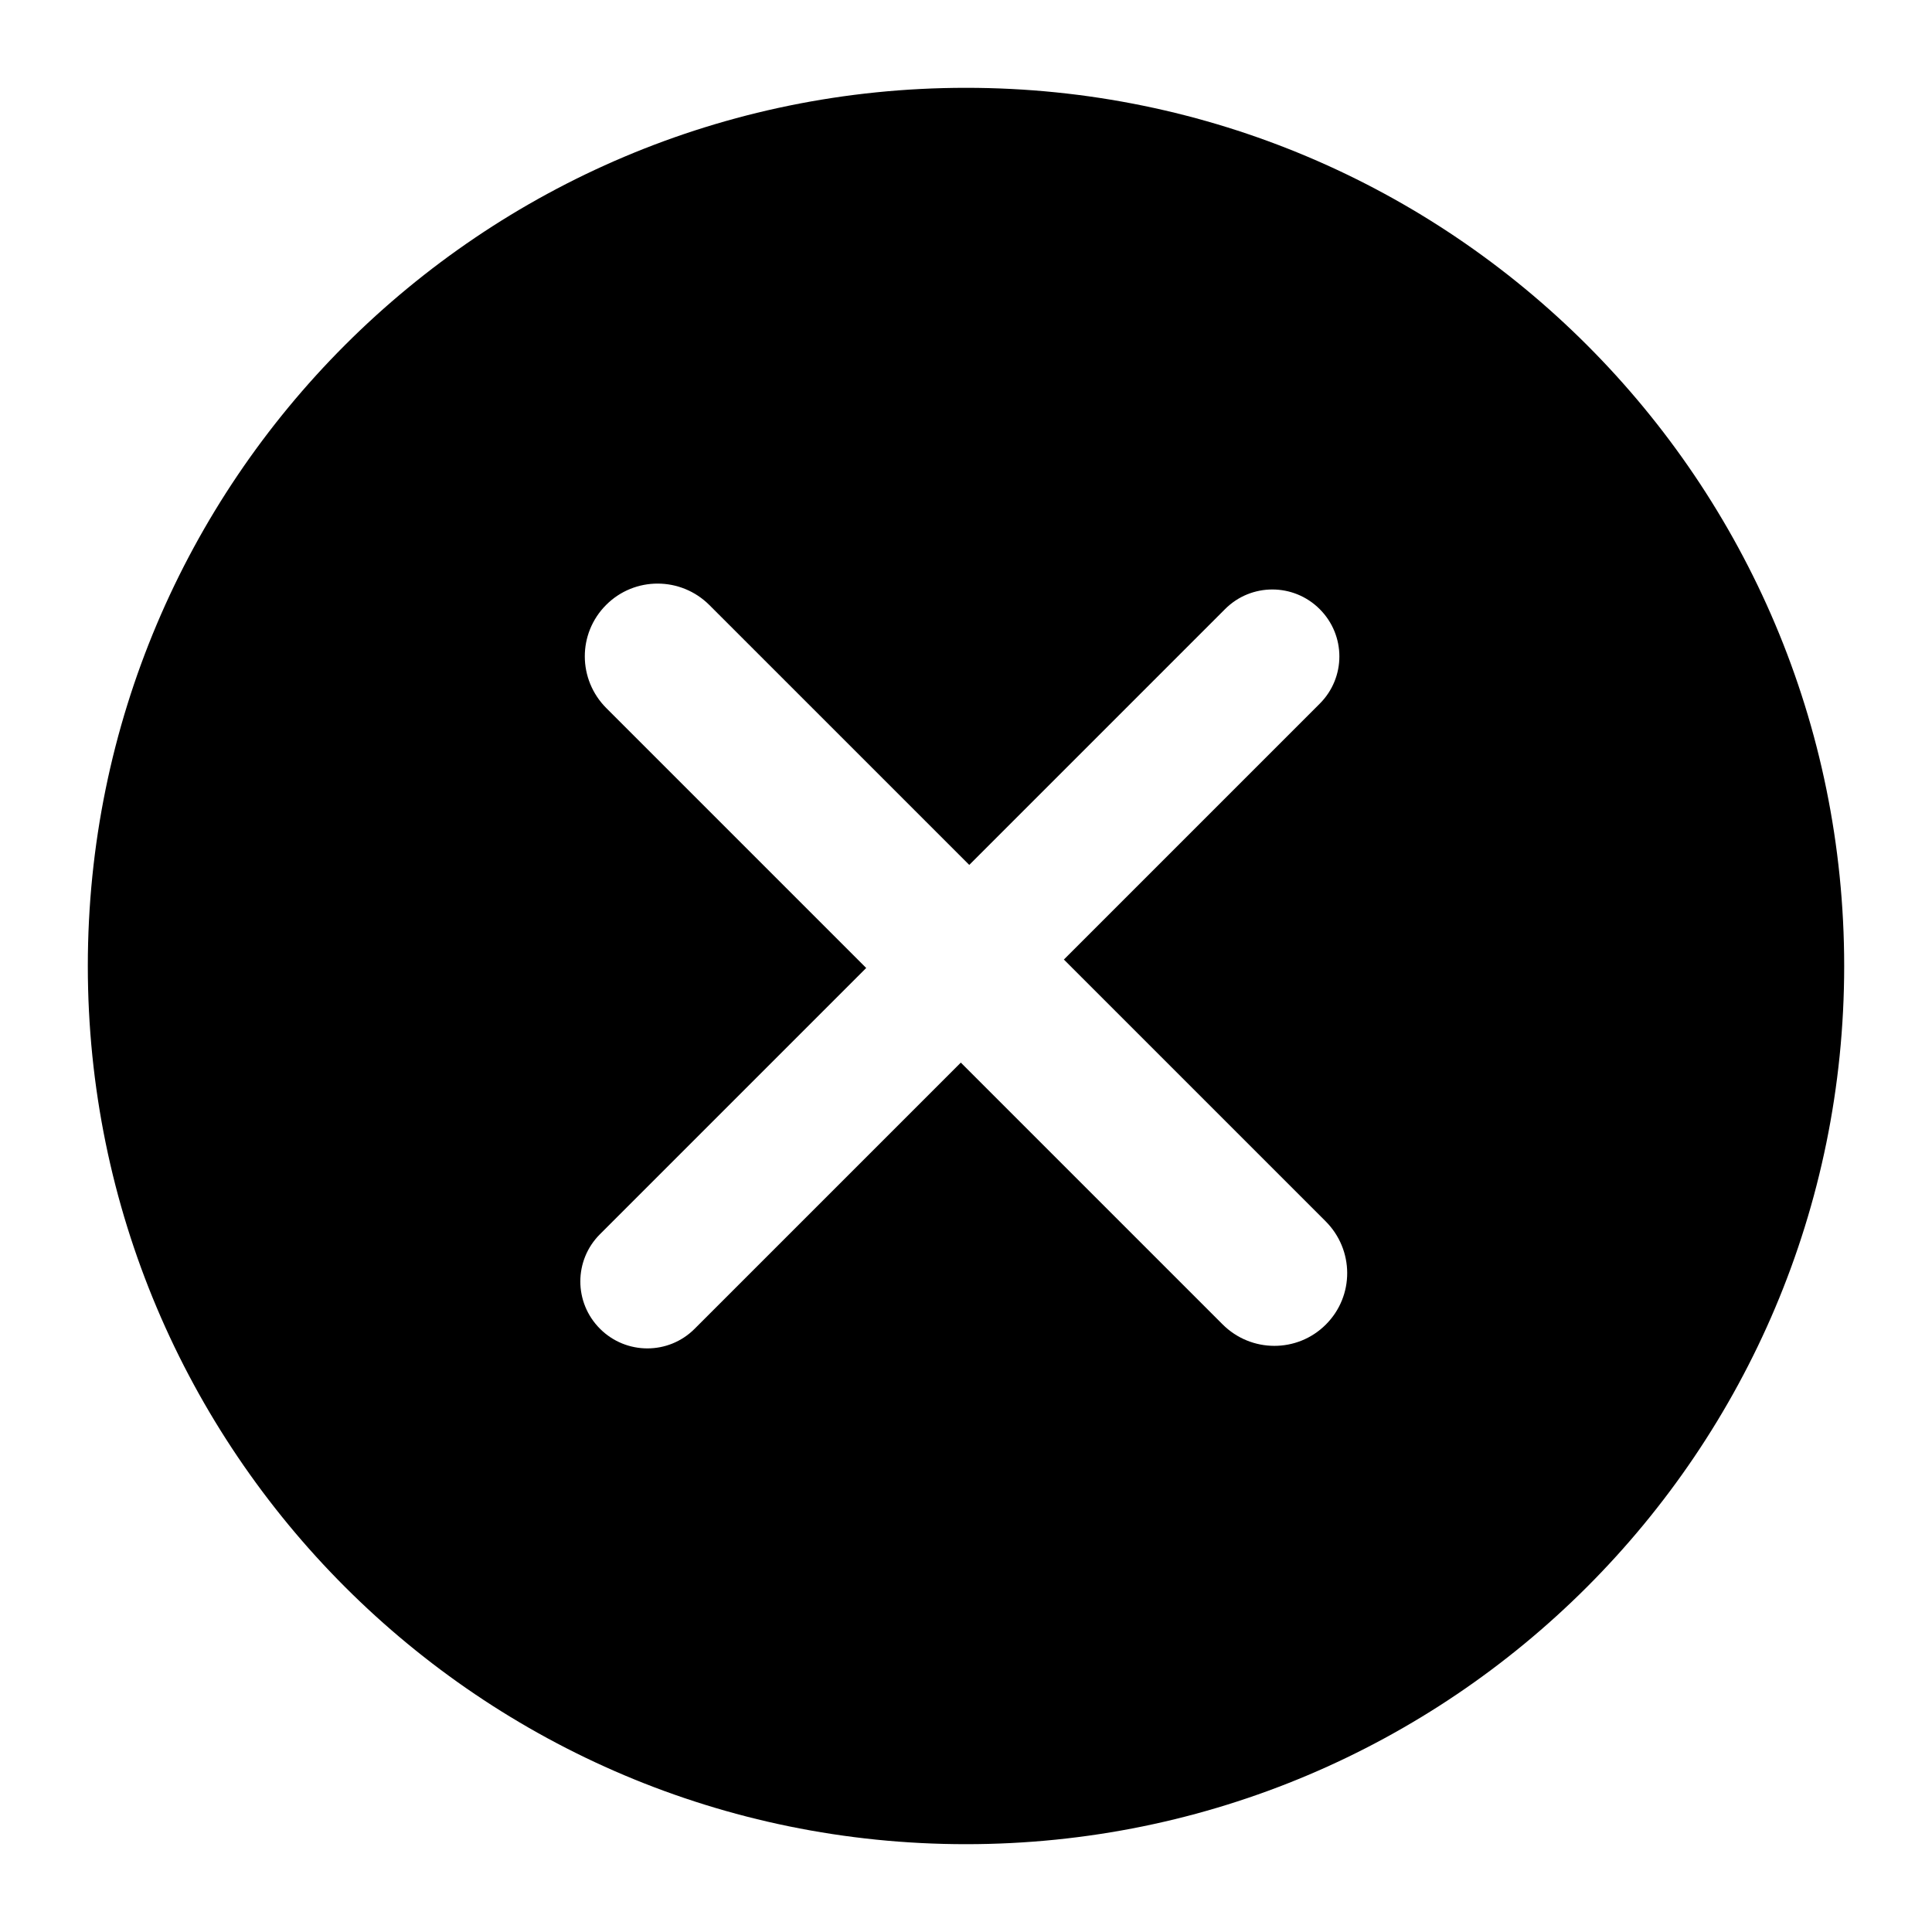
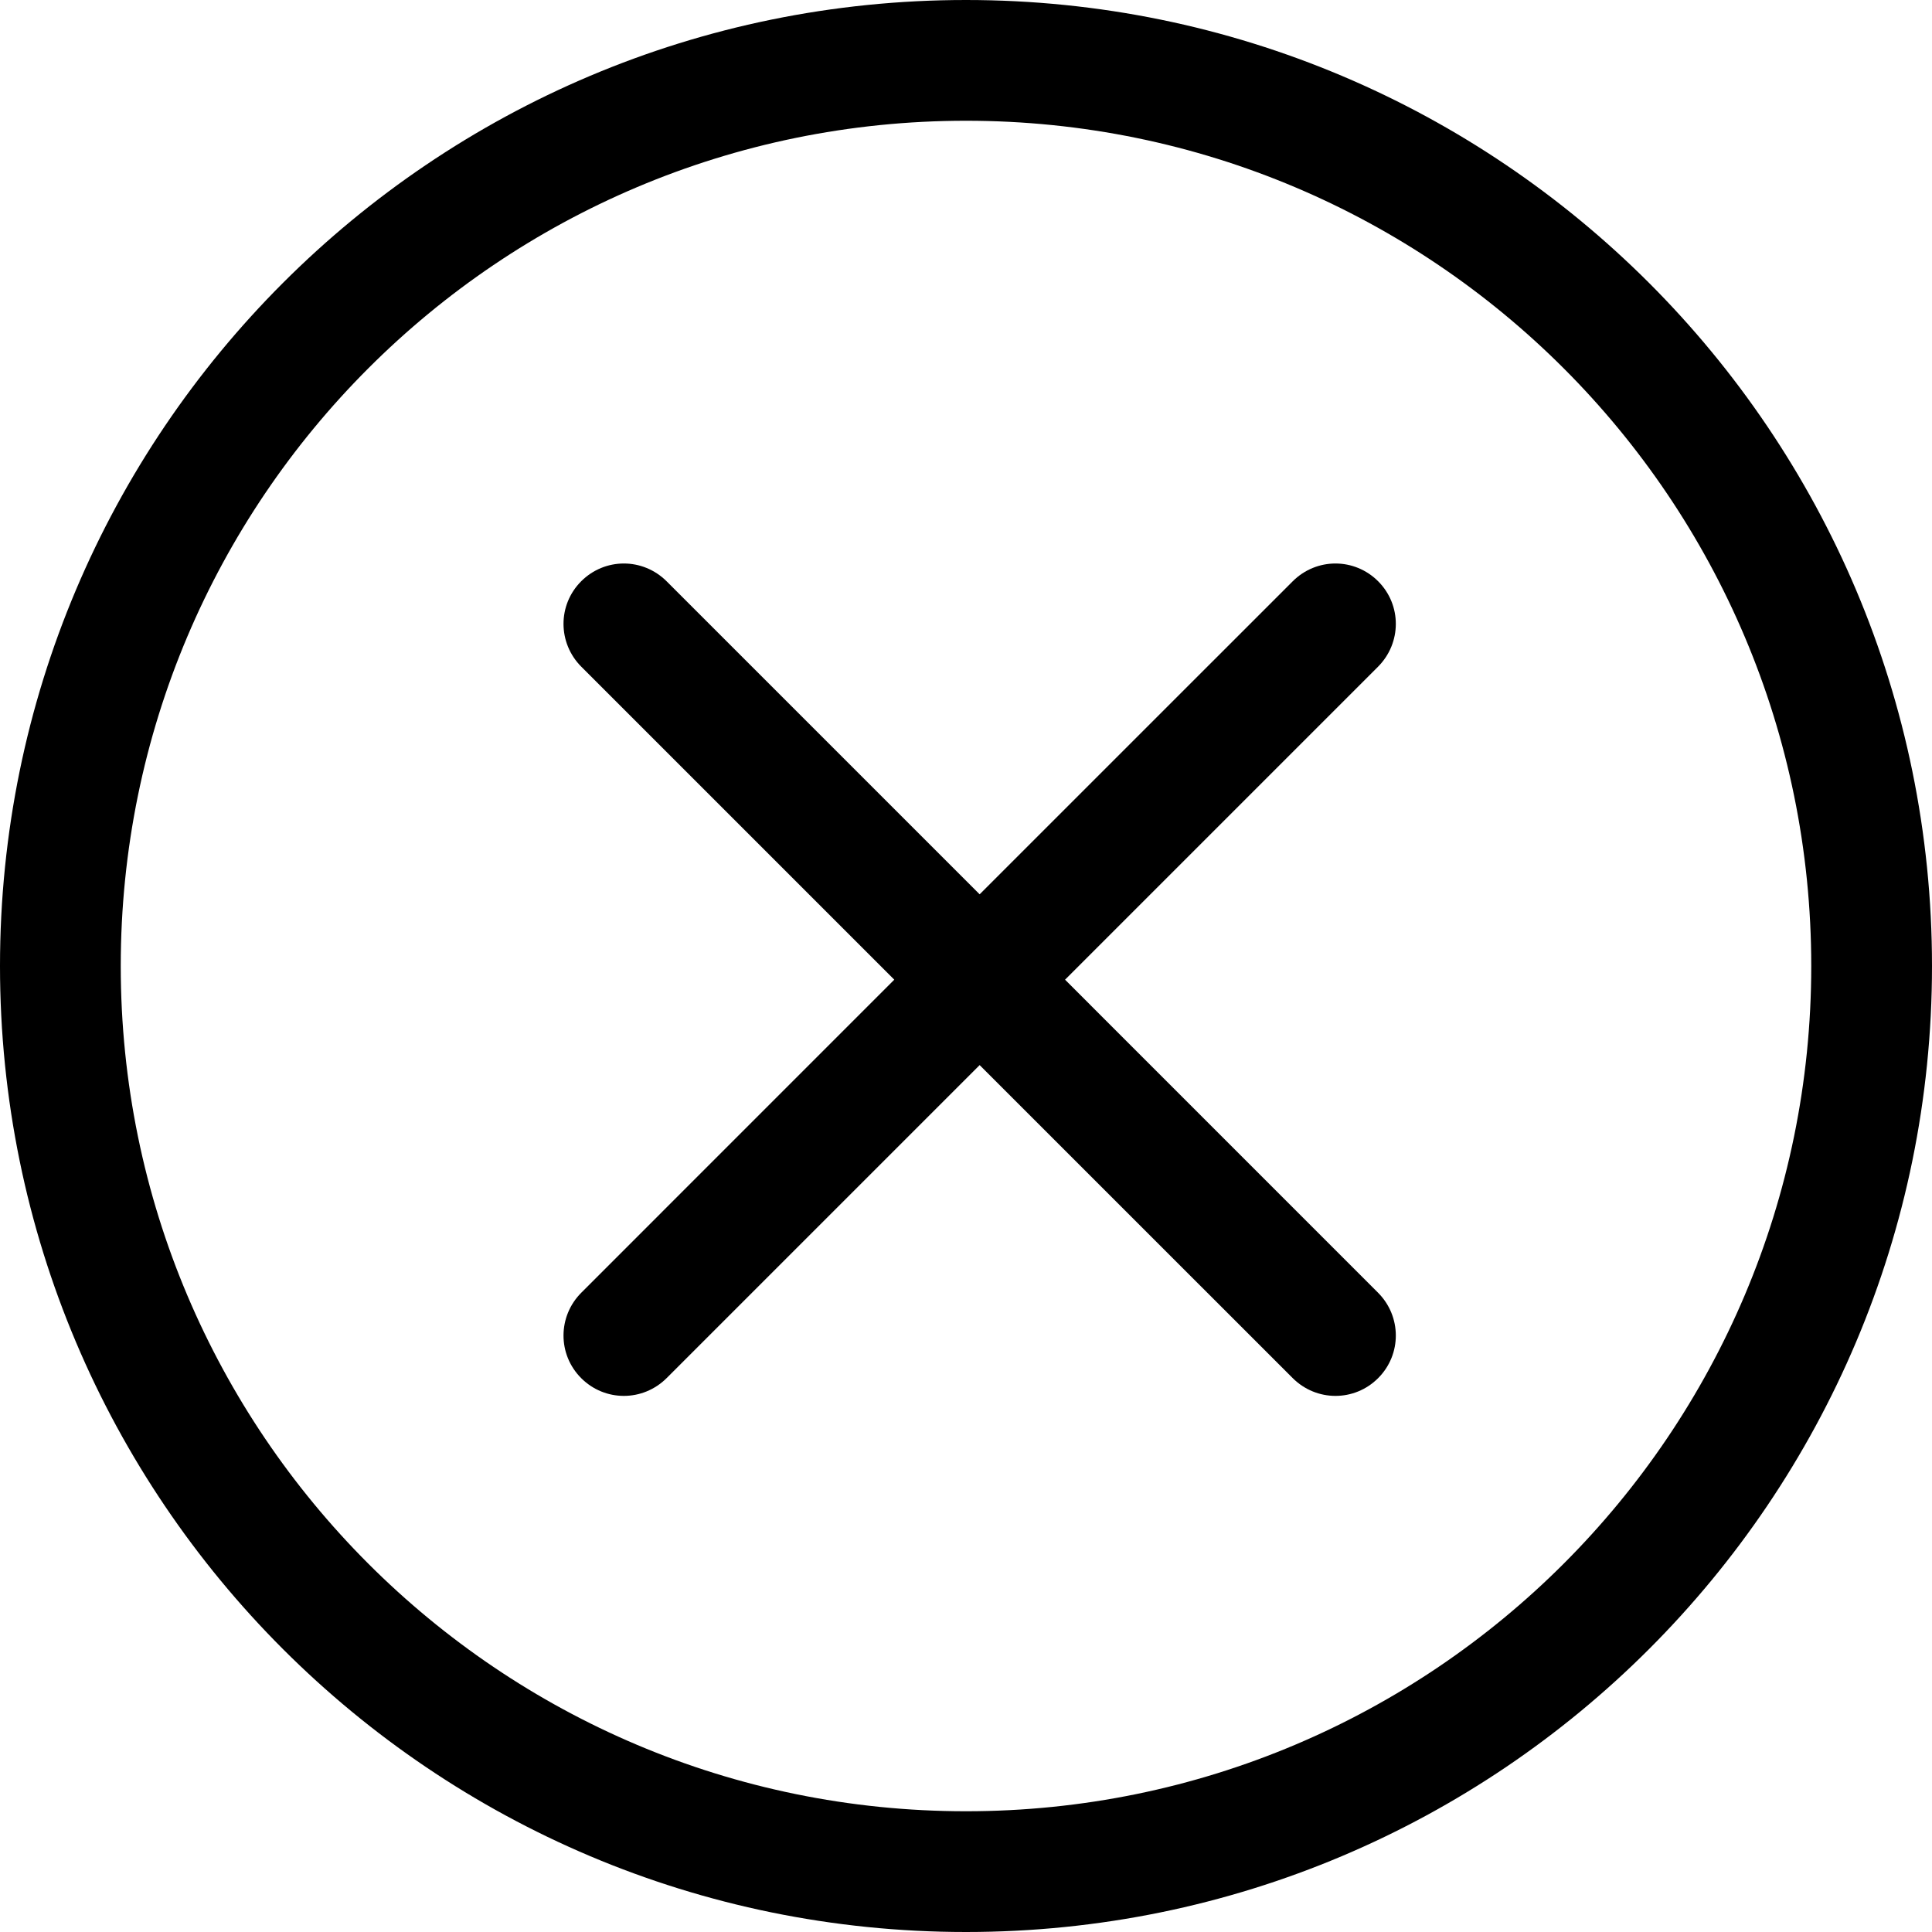
- <svg xmlns="http://www.w3.org/2000/svg" version="1.1" id="图层_2" x="0px" y="0px" width="44px" height="44px" viewBox="0 0 44 44" enable-background="new 0 0 44 44" xml:space="preserve">
-   <path fill-rule="evenodd" clip-rule="evenodd" d="M22,42c11.046,0,20-8.954,20-20S33.046,2,22,2S2,10.954,2,22S10.954,42,22,42z   M22.074,19.698l-5.917-5.917c-0.652-0.652-1.704-0.653-2.352-0.005c-0.653,0.653-0.646,1.701,0.005,2.352l5.917,5.917l-6.064,6.064  c-0.594,0.594-0.597,1.554,0.002,2.153c0.595,0.595,1.559,0.596,2.153,0.002l6.064-6.064l5.961,5.961  c0.652,0.652,1.704,0.653,2.352,0.005c0.653-0.653,0.646-1.701-0.005-2.352l-5.961-5.961l5.828-5.828  c0.594-0.594,0.597-1.554-0.002-2.153c-0.595-0.595-1.559-0.596-2.153-0.002L22.074,19.698z" />
+ <svg xmlns="http://www.w3.org/2000/svg" width="48px" height="48px" viewBox="0 0 48 48" version="1.1">
+   <defs />
+   <g id="Page-1" stroke="none" stroke-width="1" fill-rule="evenodd">
+     <g id="step-48-错误">
+       <path d="M24,48 C37.255,48 48,37.255 48,24 C48,10.745 37.255,0 24,0 C10.745,0 0,10.745 0,24 C0,37.255 10.745,48 24,48 Z M24,45 C35.598,45 45,35.598 45,24 C45,12.402 35.598,3 24,3 C12.402,3 3,12.402 3,24 C3,35.598 12.402,45 24,45 Z" id="Combined-Shape" />
+       <path d="M24.339,22.219 L16.565,14.445 C15.97,13.85 15.026,13.855 14.44,14.441 C13.85,15.031 13.856,15.978 14.444,16.566 L22.218,24.34 L14.444,32.115 C13.856,32.702 13.85,33.65 14.44,34.24 C15.026,34.826 15.97,34.83 16.565,34.236 L24.339,26.462 L32.114,34.236 C32.708,34.83 33.653,34.826 34.239,34.24 C34.829,33.65 34.823,32.702 34.235,32.115 L26.461,24.34 L34.235,16.566 C34.823,15.978 34.829,15.031 34.239,14.441 C33.653,13.855 32.708,13.85 32.114,14.445 L24.339,22.219 Z" id="Combined-Shape" />
+     </g>
+   </g>
</svg>
